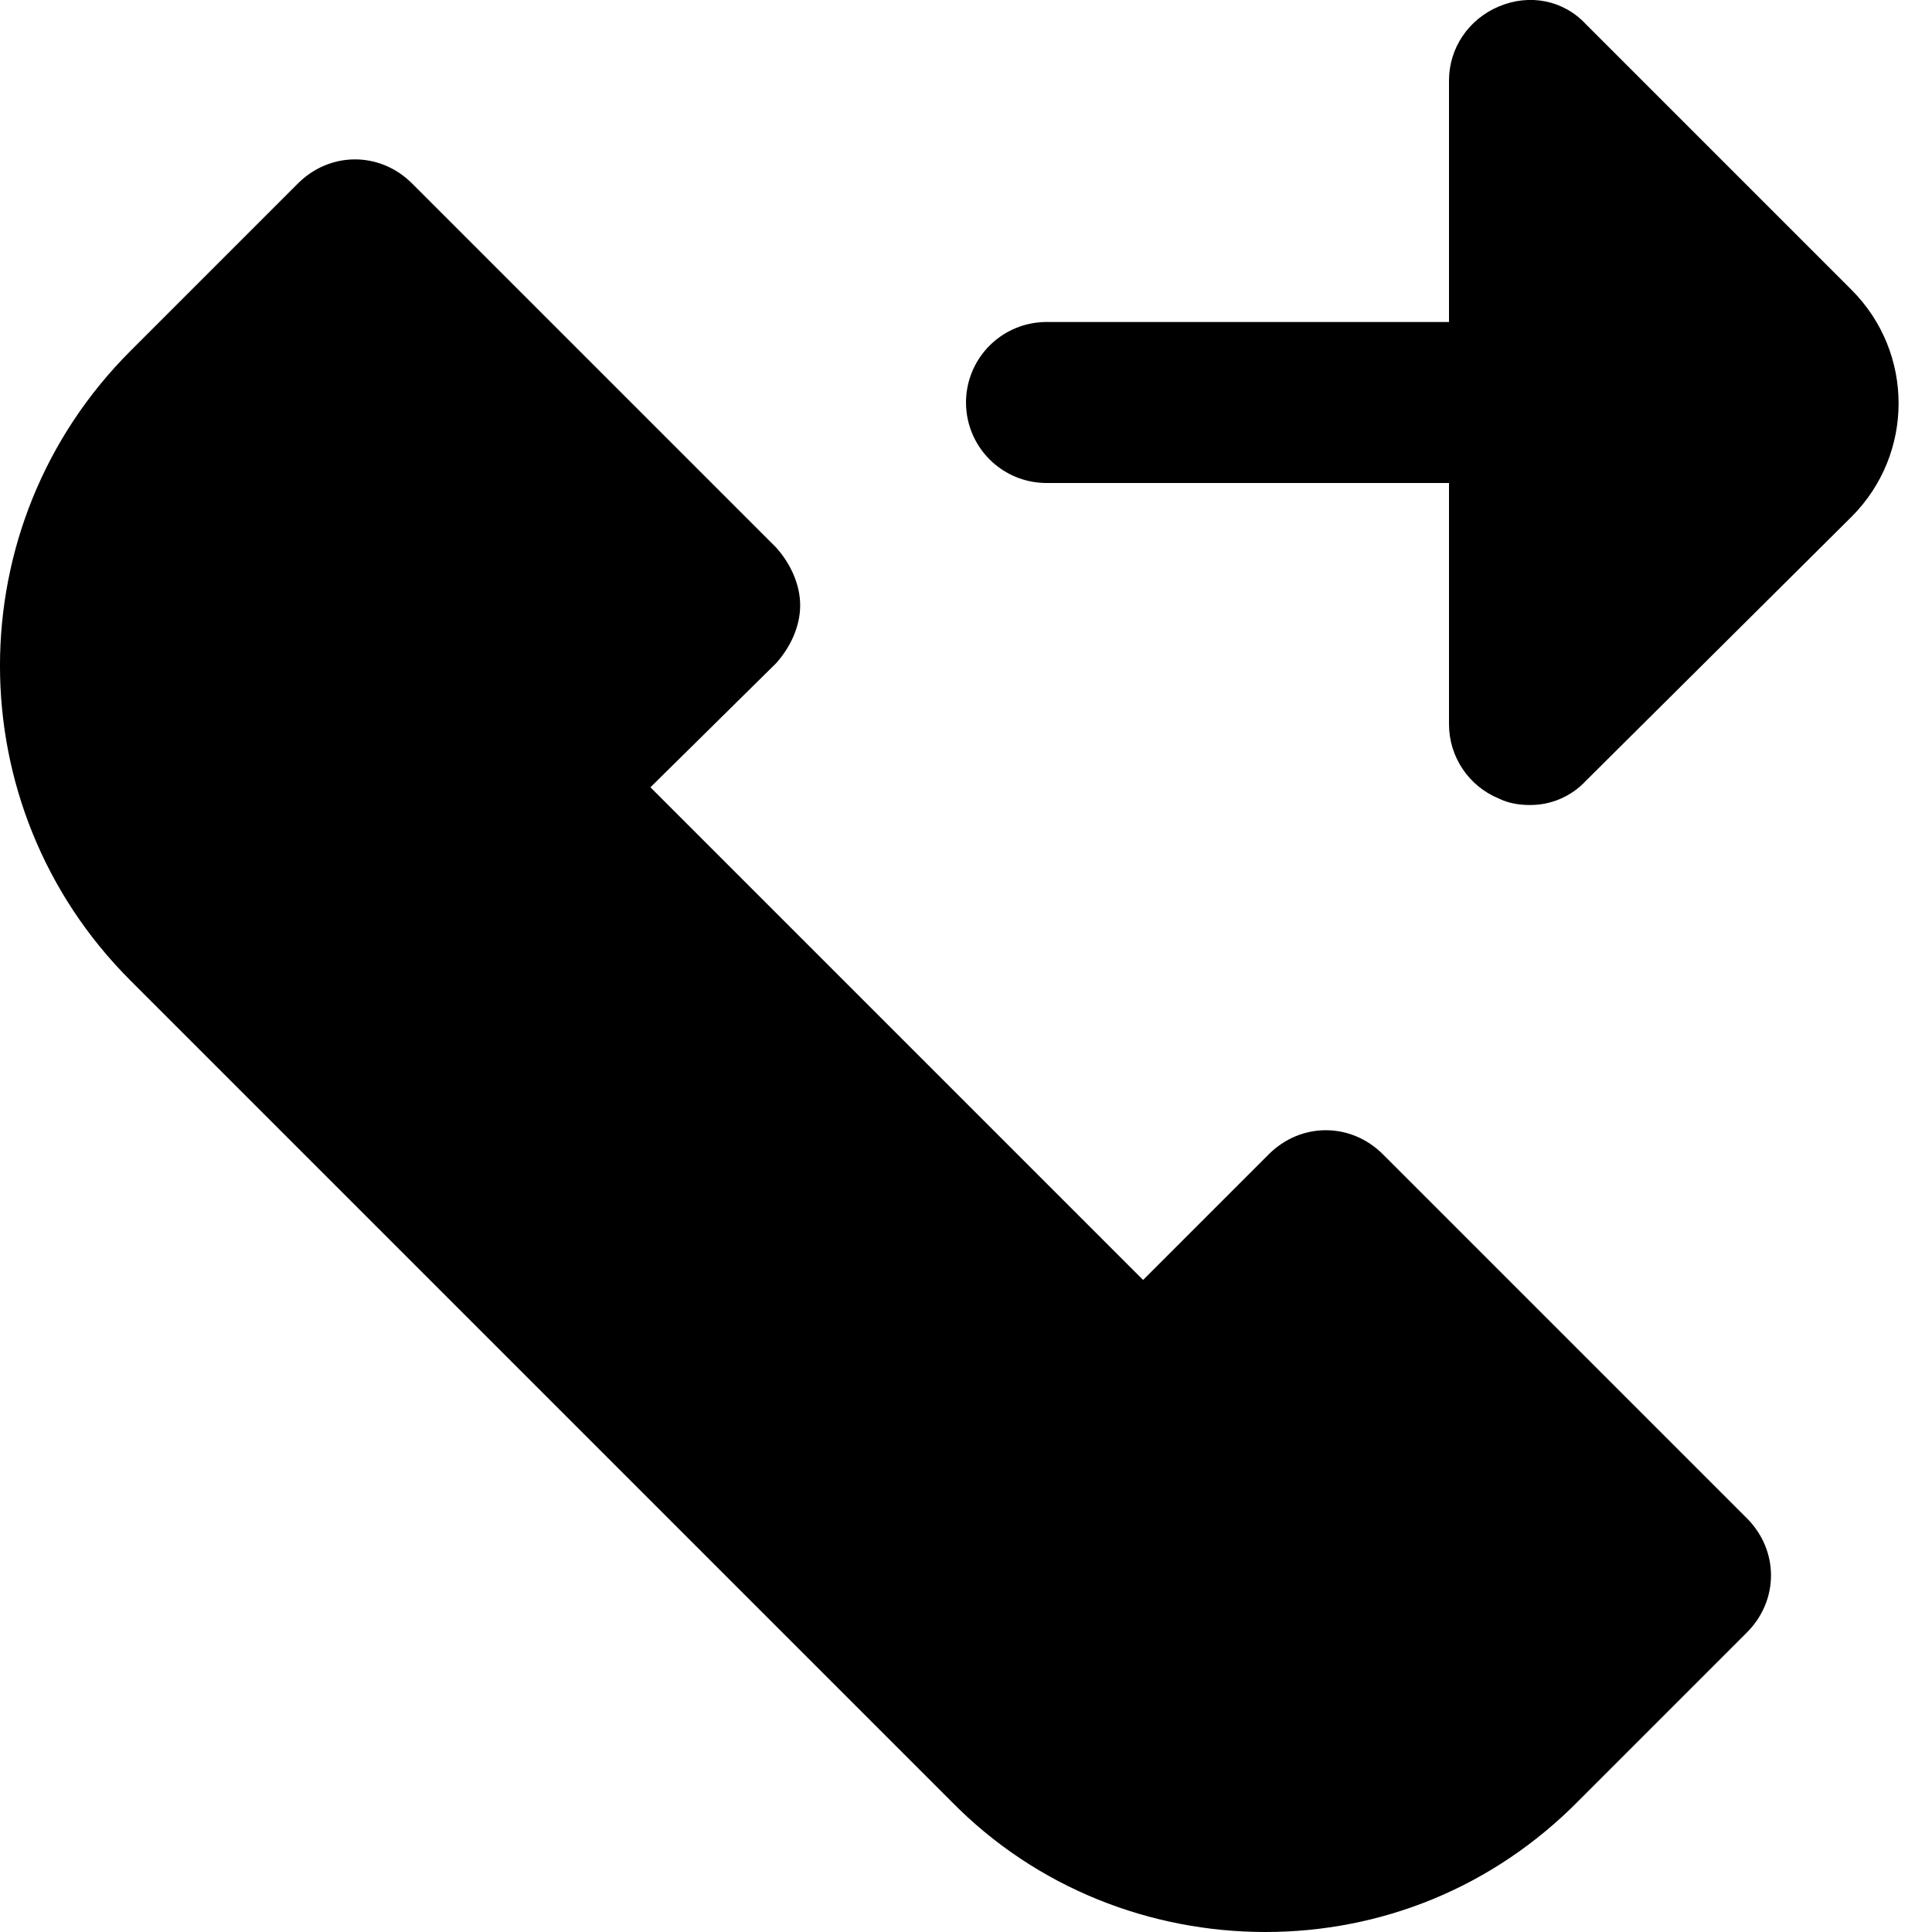
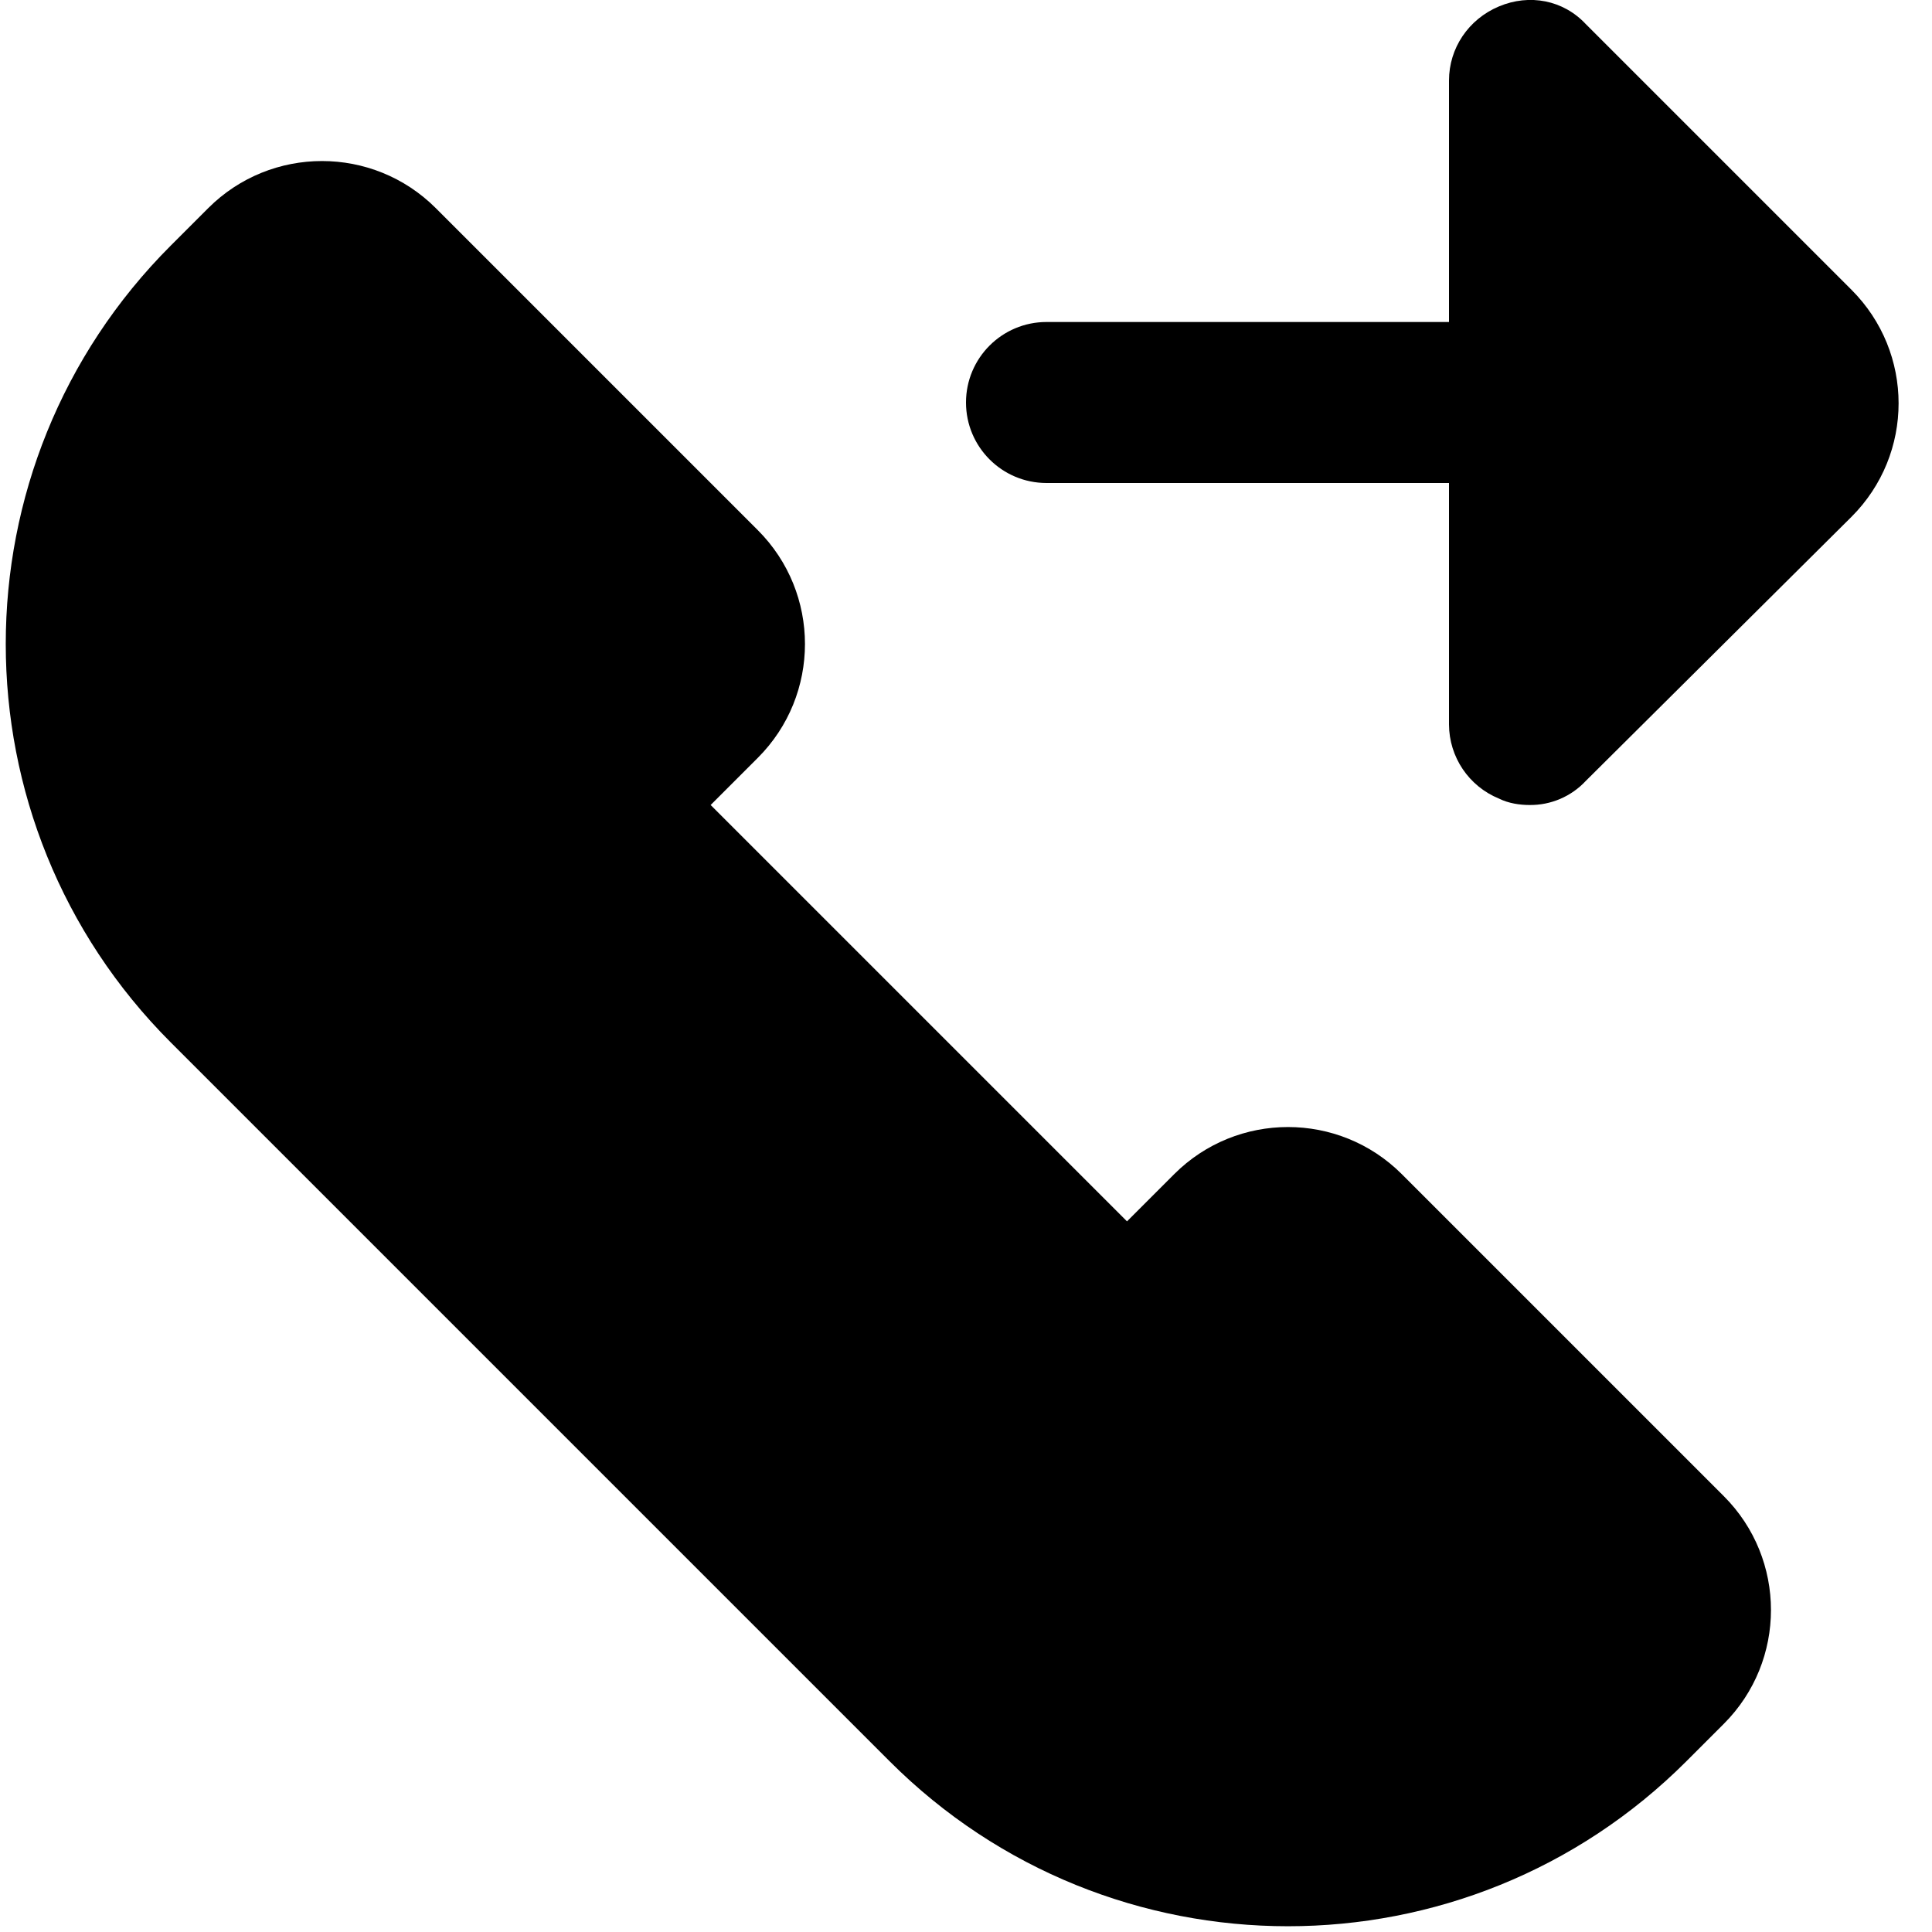
<svg xmlns="http://www.w3.org/2000/svg" width="12" height="12" focusable="false" viewBox="0 0 12 12">
-   <path fill="currentColor" d="M7.86 12c-.71 0-1.42-.27-1.95-.81l-5.1-5.1a2.764 2.764 0 010-3.91l1.04-1.04c.2-.2.51-.2.71 0L4.82 3.4c.09.1.15.23.15.36s-.06.26-.15.36l-.78.77L7.1 7.95l.78-.78c.2-.2.51-.2.71 0l2.26 2.26c.2.2.2.51 0 .71l-1.04 1.04c-.54.55-1.24.82-1.95.82zM9.5 5c-.06 0-.13-.01-.19-.04A.499.499 0 019 4.5v-4c0-.2.12-.38.31-.46.19-.08.4-.04.54.11L11.5 1.8c.39.39.39 1.02 0 1.41L9.85 4.85A.47.47 0 019.5 5z" />
-   <path stroke="currentColor" stroke-linecap="round" d="M11 2.5H6.5" />
+   <path fill="currentColor" d="M7 7.586l.293-.293a1 1 0 011.414 0l2 2a1 1 0 010 1.414l-.232.232a3.5 3.5 0 01-4.95 0L1.061 6.475a3.5 3.5 0 010-4.95l.232-.232a1 1 0 011.414 0l2 2a1 1 0 010 1.414L4.414 5 7 7.586zM9.85.15L11.5 1.8c.39.39.39 1.02 0 1.41L9.85 4.85A.47.47 0 019.5 5c-.06 0-.13-.01-.19-.04A.499.499 0 019 4.5V3H6.5a.5.5 0 110-1H9V.5c0-.2.12-.38.31-.46.19-.08.4-.04.54.11z" />
</svg>
